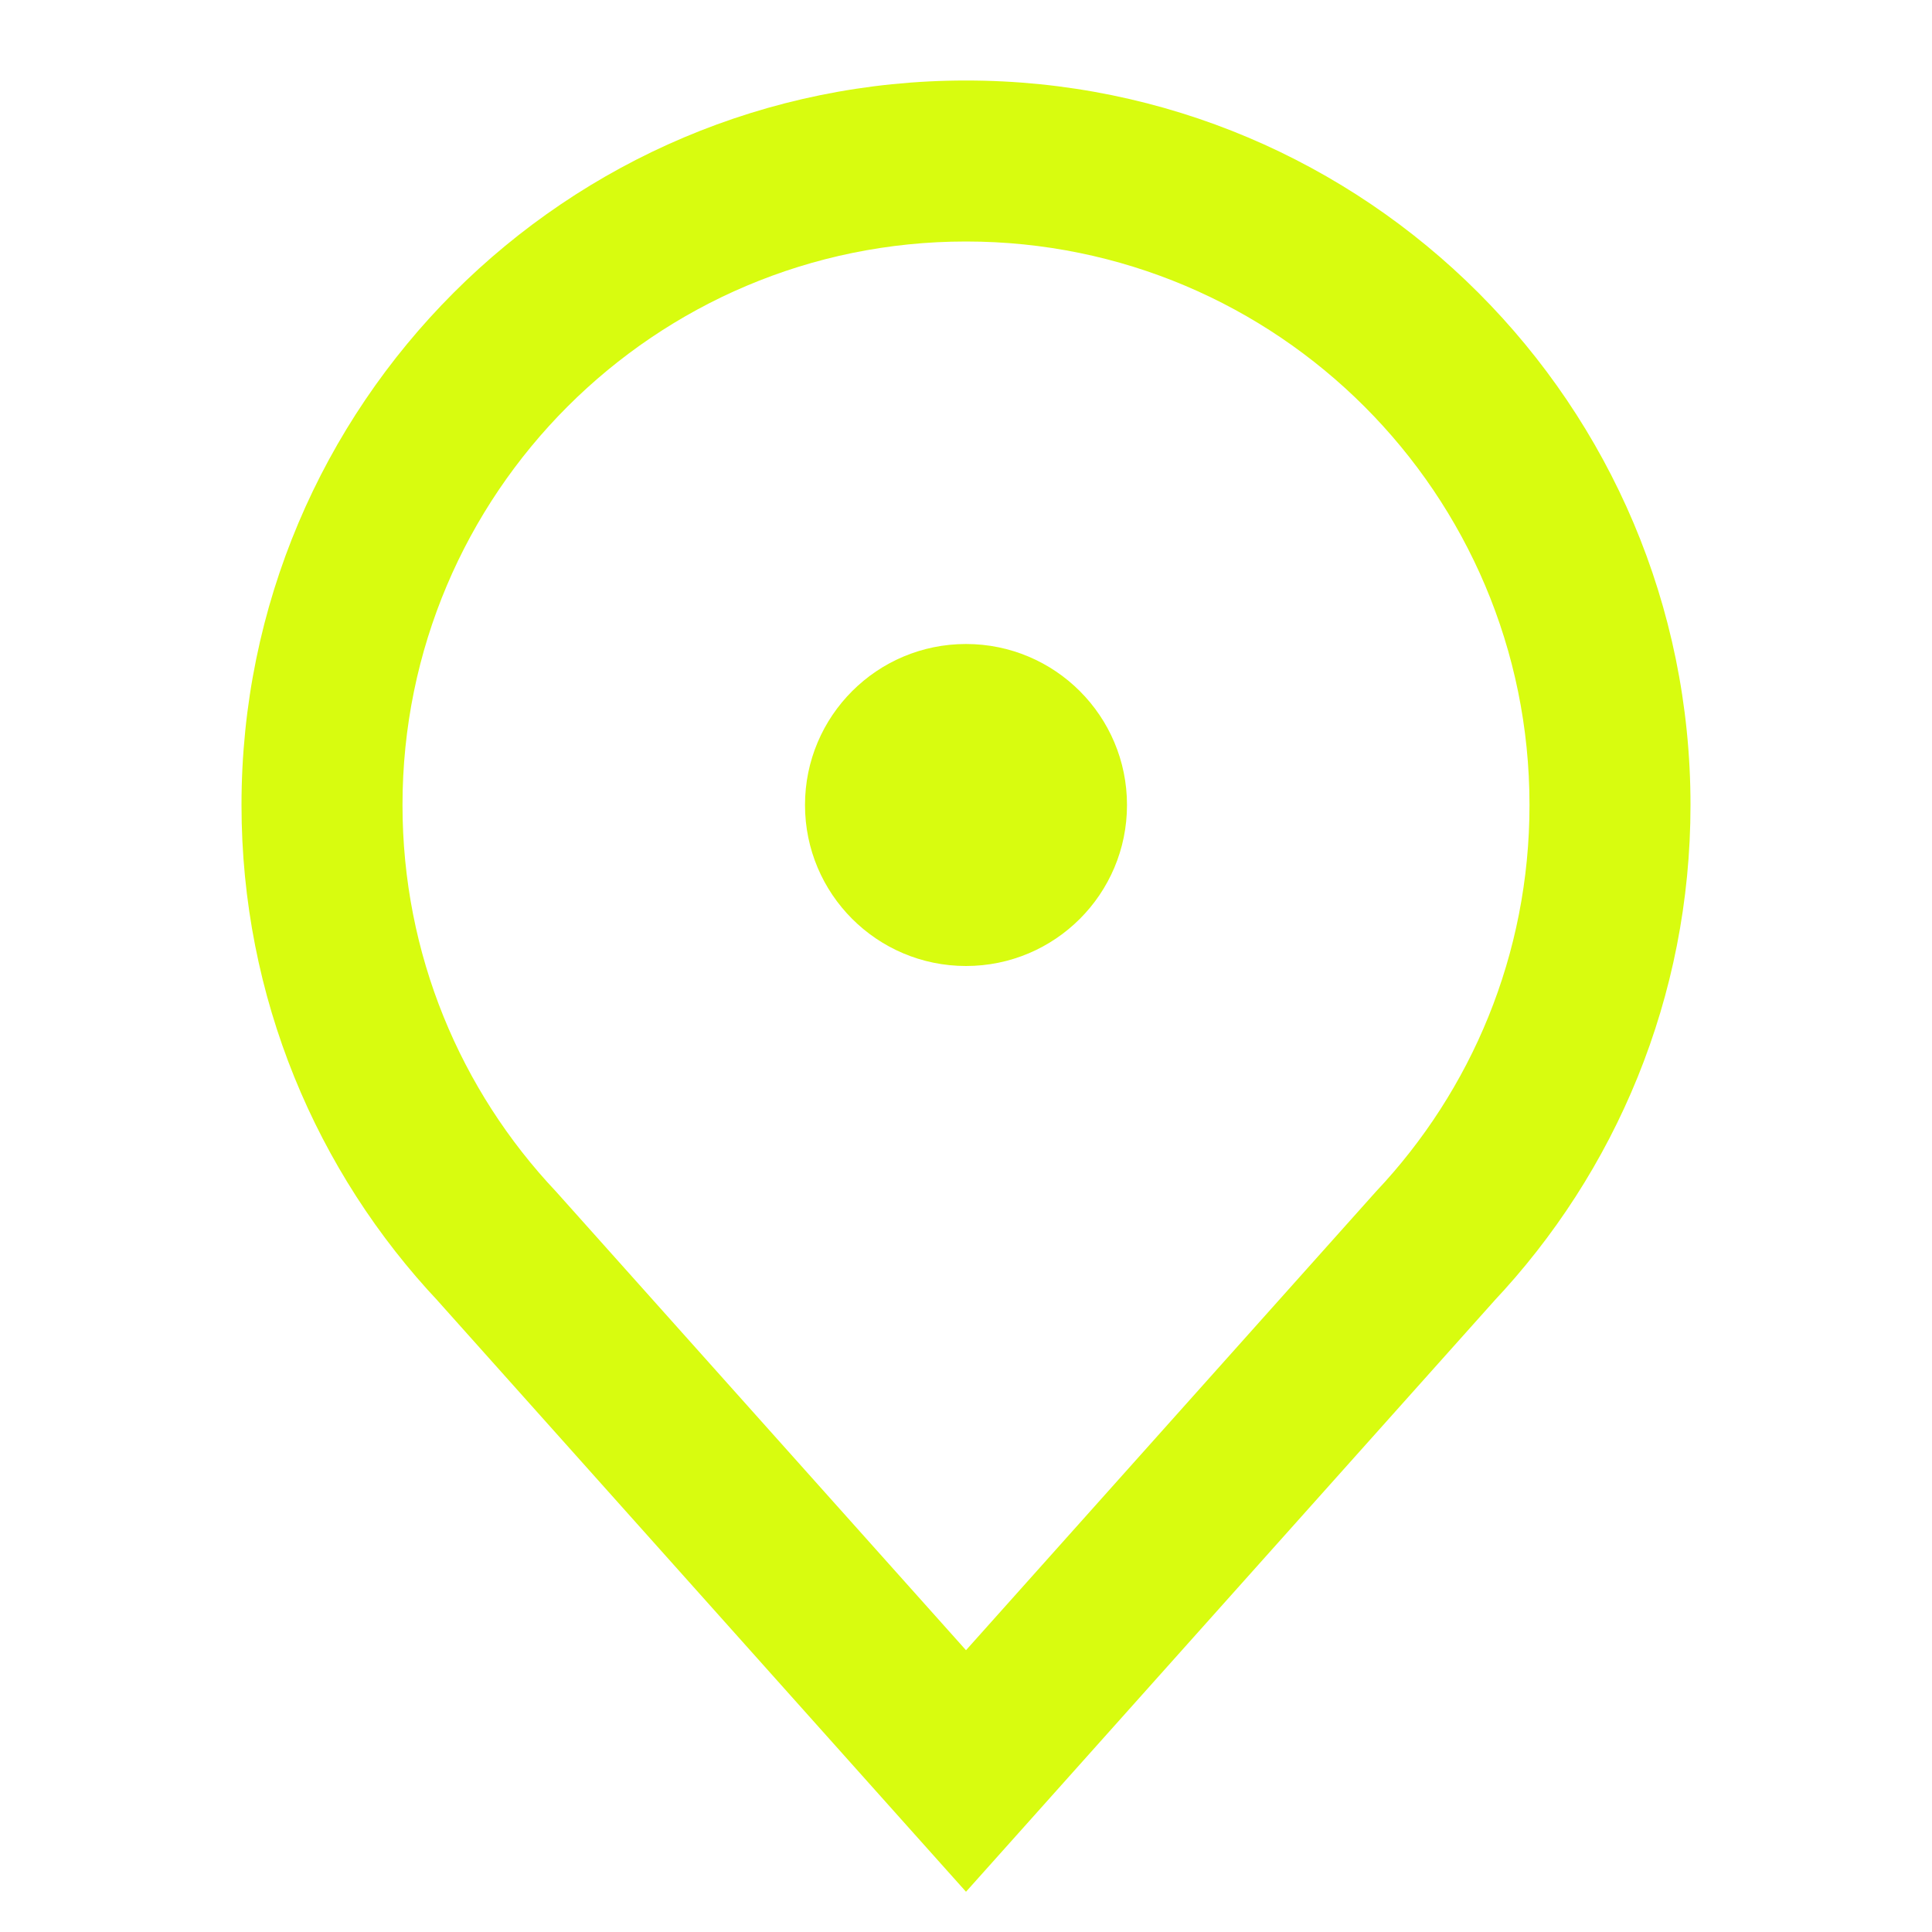
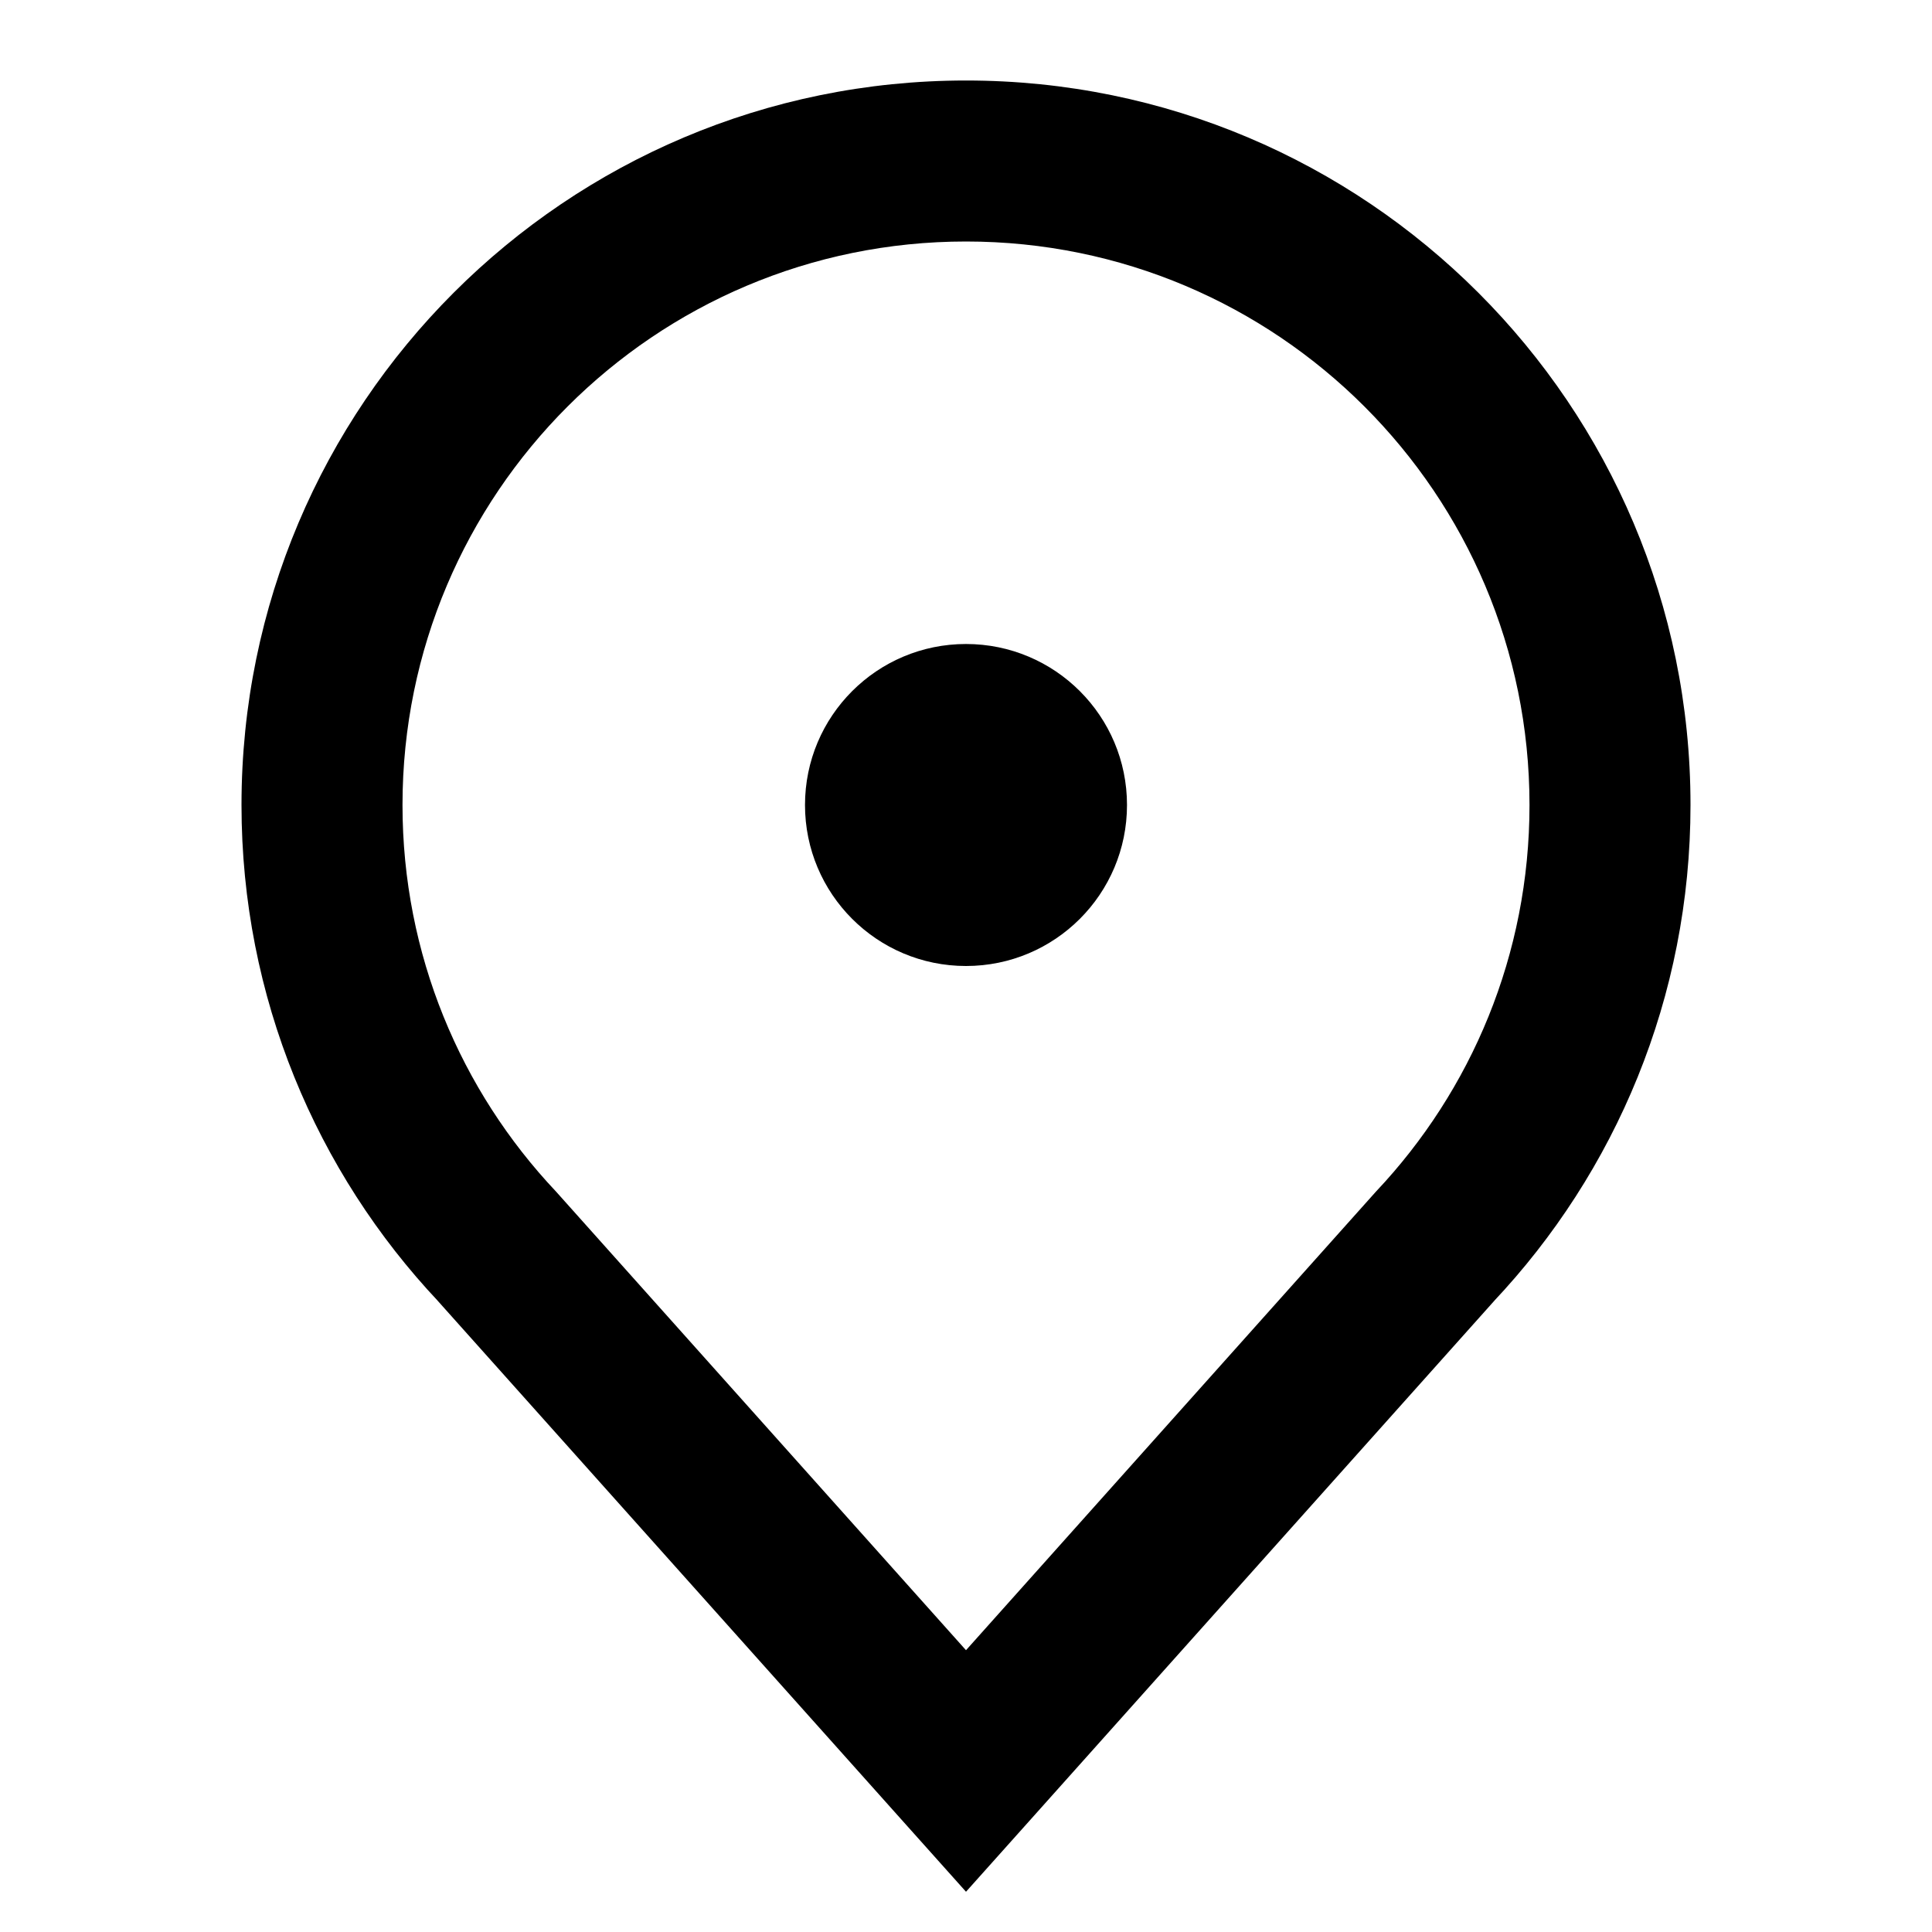
<svg xmlns="http://www.w3.org/2000/svg" width="24" height="24" viewBox="0 0 24 24" fill="none">
-   <path d="M6.178 15.487L6.924 14.821L6.915 14.811L6.906 14.801L6.178 15.487ZM17.822 15.487L17.094 14.801L17.085 14.811L17.076 14.821L17.822 15.487ZM12 22L11.254 22.666L12 23.5L12.746 22.666L12 22ZM12 9C11.448 9 11 9.448 11 10C11 10.552 11.448 11 12 11V10V9ZM12.02 11C12.572 11 13.02 10.552 13.02 10C13.02 9.448 12.572 9 12.02 9V10V11ZM4 10H5C5 6.134 8.134 3 12 3V2V1C7.029 1 3 5.029 3 10H4ZM12 2V3C15.866 3 19 6.134 19 10H20H21C21 5.029 16.971 1 12 1V2ZM6.178 15.487L6.906 14.801C5.723 13.547 5 11.859 5 10H4H3C3 12.389 3.932 14.563 5.451 16.173L6.178 15.487ZM20 10H19C19 11.859 18.277 13.547 17.094 14.801L17.822 15.487L18.549 16.173C20.068 14.563 21 12.389 21 10H20ZM12 22L12.746 22.666L18.567 16.154L17.822 15.487L17.076 14.821L11.254 21.334L12 22ZM12 22L12.746 21.334L6.924 14.821L6.178 15.487L5.433 16.154L11.254 22.666L12 22ZM12 10V11H12.02V10V9H12V10ZM13 10H12V11V12C13.105 12 14 11.105 14 10H13ZM12 11V10H11H10C10 11.105 10.895 12 12 12V11ZM11 10H12V9V8C10.895 8 10 8.895 10 10H11ZM12 9V10H13H14C14 8.895 13.105 8 12 8V9Z" fill="#d8fc0f" />
+   <path d="M6.178 15.487L6.924 14.821L6.915 14.811L6.906 14.801L6.178 15.487ZM17.822 15.487L17.094 14.801L17.085 14.811L17.076 14.821L17.822 15.487ZM12 22L11.254 22.666L12 23.5L12.746 22.666L12 22ZM12 9C11.448 9 11 9.448 11 10C11 10.552 11.448 11 12 11V10V9ZM12.02 11C12.572 11 13.02 10.552 13.02 10C13.02 9.448 12.572 9 12.02 9V10V11ZM4 10H5C5 6.134 8.134 3 12 3V2V1C7.029 1 3 5.029 3 10H4ZM12 2V3C15.866 3 19 6.134 19 10H20H21C21 5.029 16.971 1 12 1V2ZM6.178 15.487L6.906 14.801C5.723 13.547 5 11.859 5 10H4H3C3 12.389 3.932 14.563 5.451 16.173L6.178 15.487ZM20 10H19C19 11.859 18.277 13.547 17.094 14.801L17.822 15.487L18.549 16.173C20.068 14.563 21 12.389 21 10H20ZM12 22L12.746 22.666L18.567 16.154L17.822 15.487L17.076 14.821L11.254 21.334L12 22ZM12 22L12.746 21.334L6.924 14.821L6.178 15.487L5.433 16.154L11.254 22.666L12 22ZM12 10V11H12.02V10V9H12V10ZM13 10H12V11V12C13.105 12 14 11.105 14 10H13ZM12 11V10H11H10C10 11.105 10.895 12 12 12V11ZM11 10H12V9V8C10.895 8 10 8.895 10 10H11ZM12 9V10H13H14C14 8.895 13.105 8 12 8V9Z" fill="currentColor" />
</svg>
